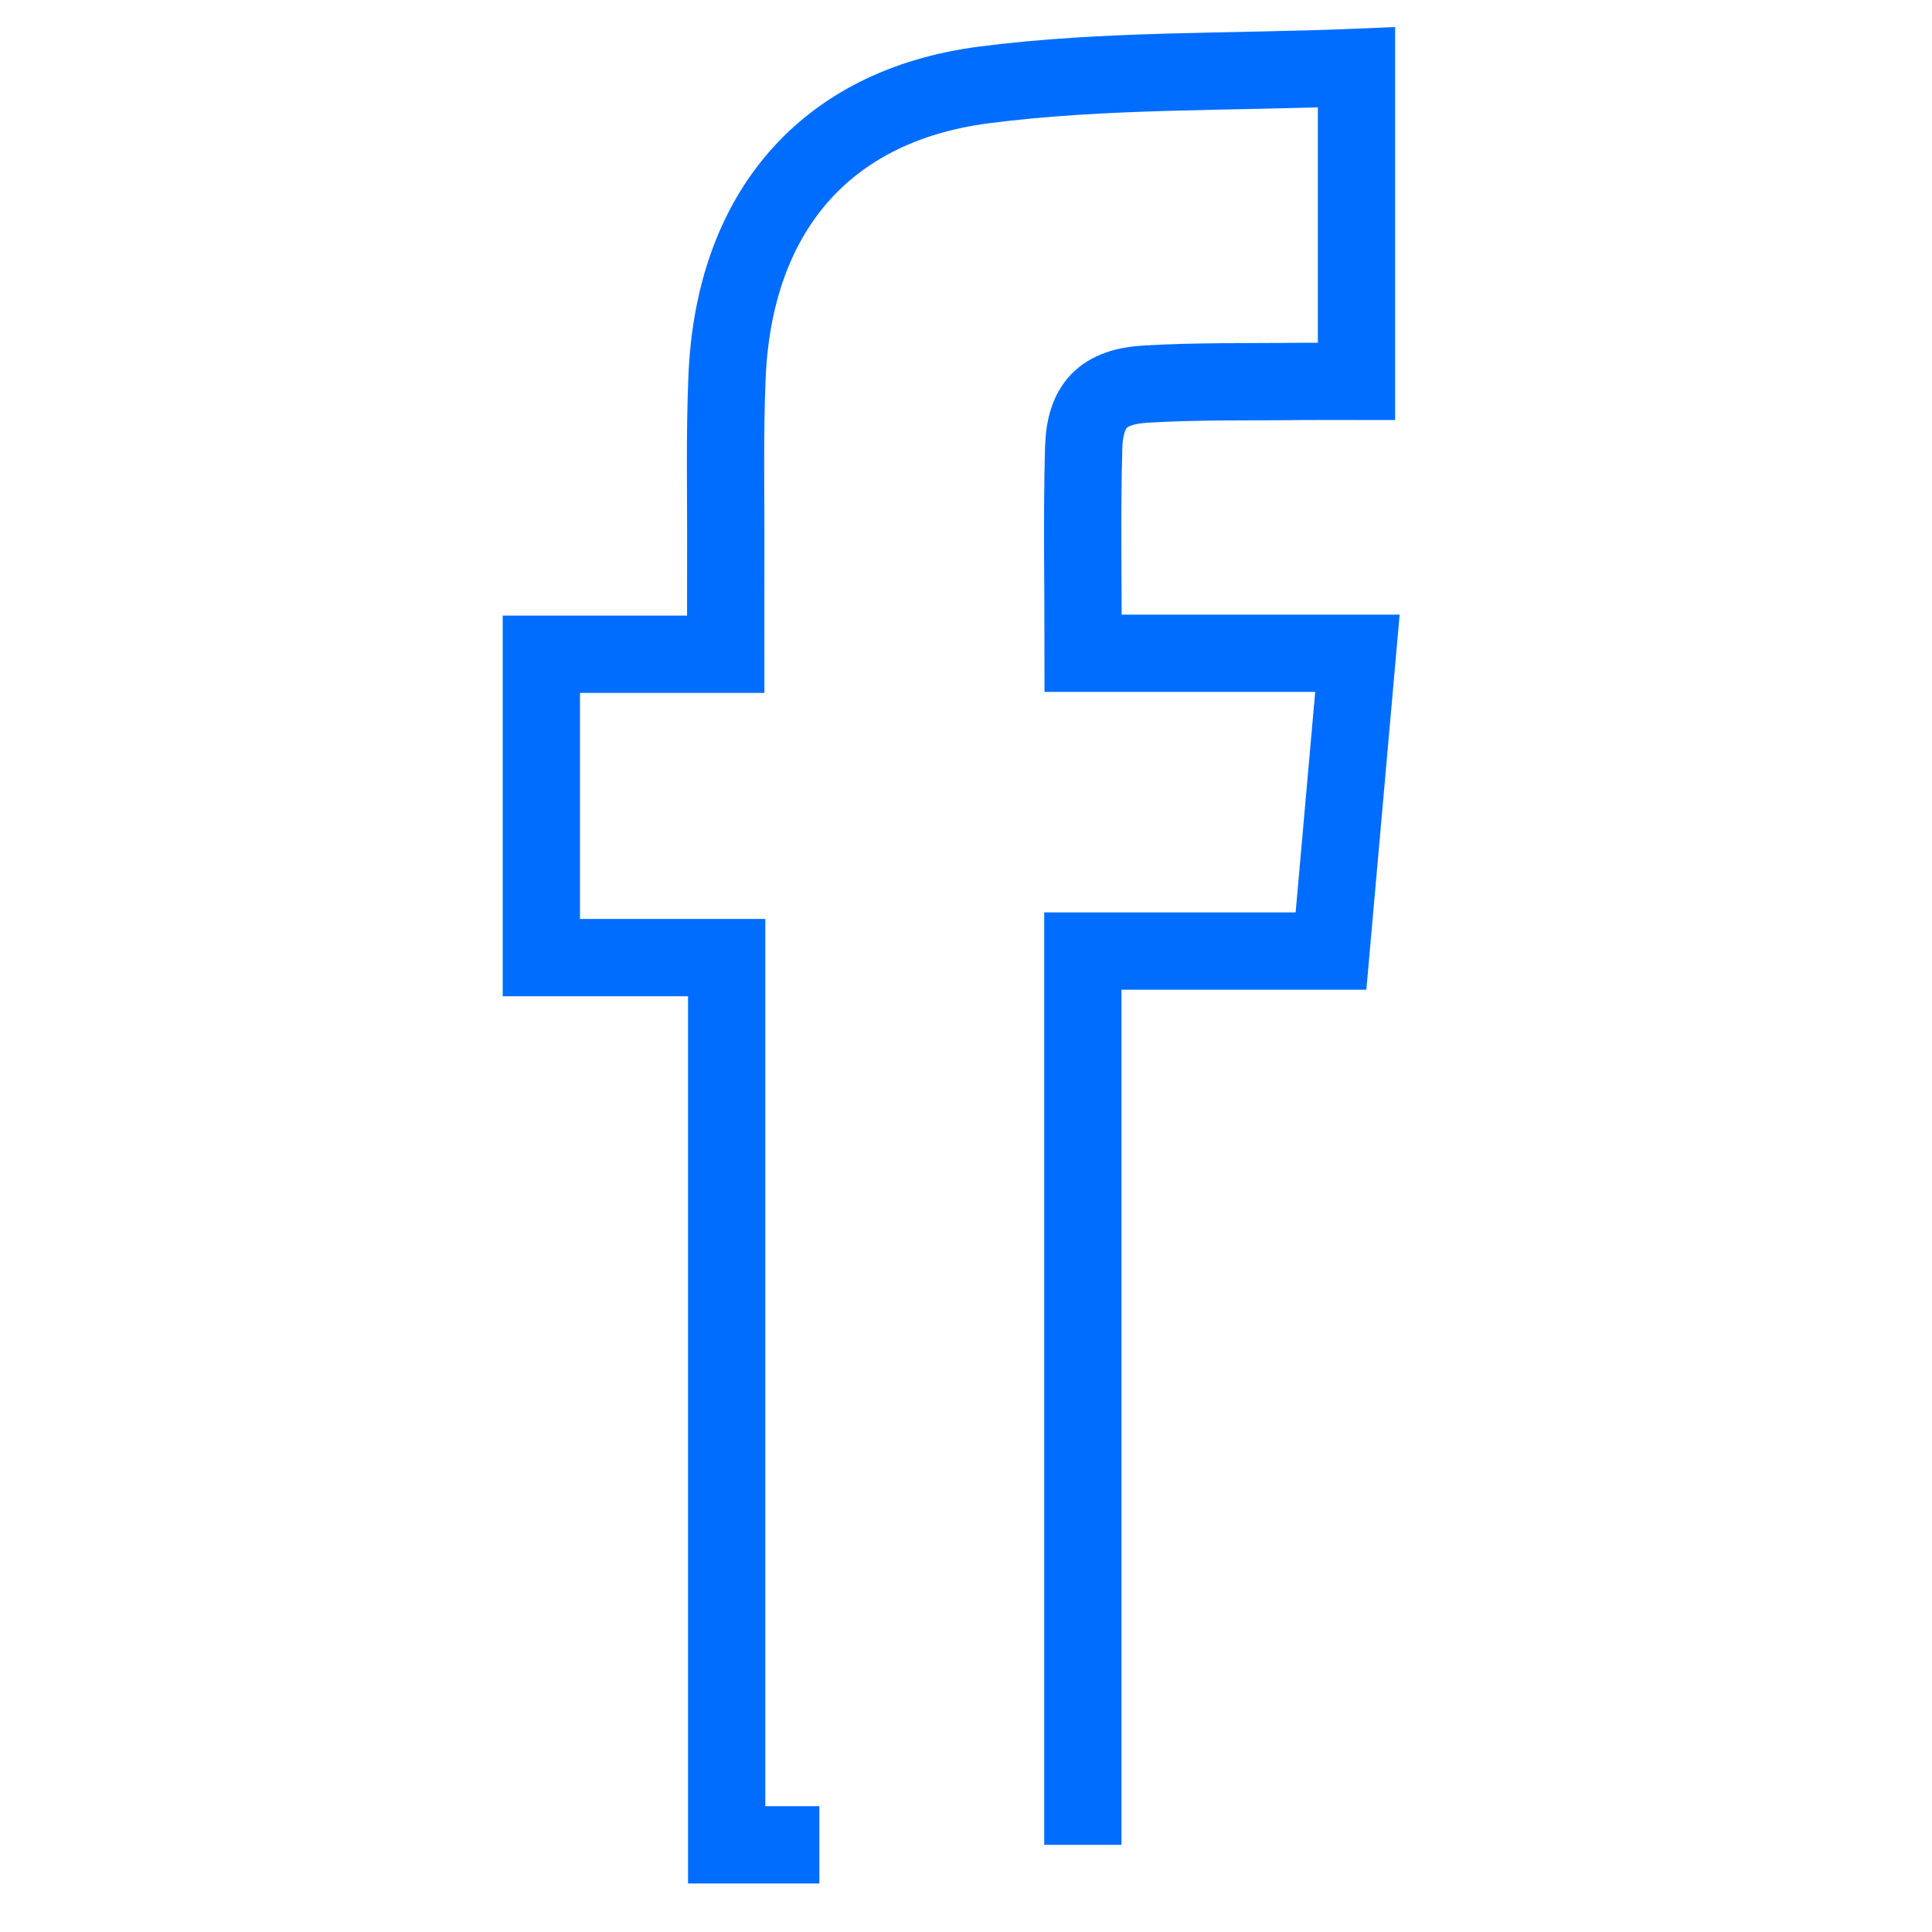
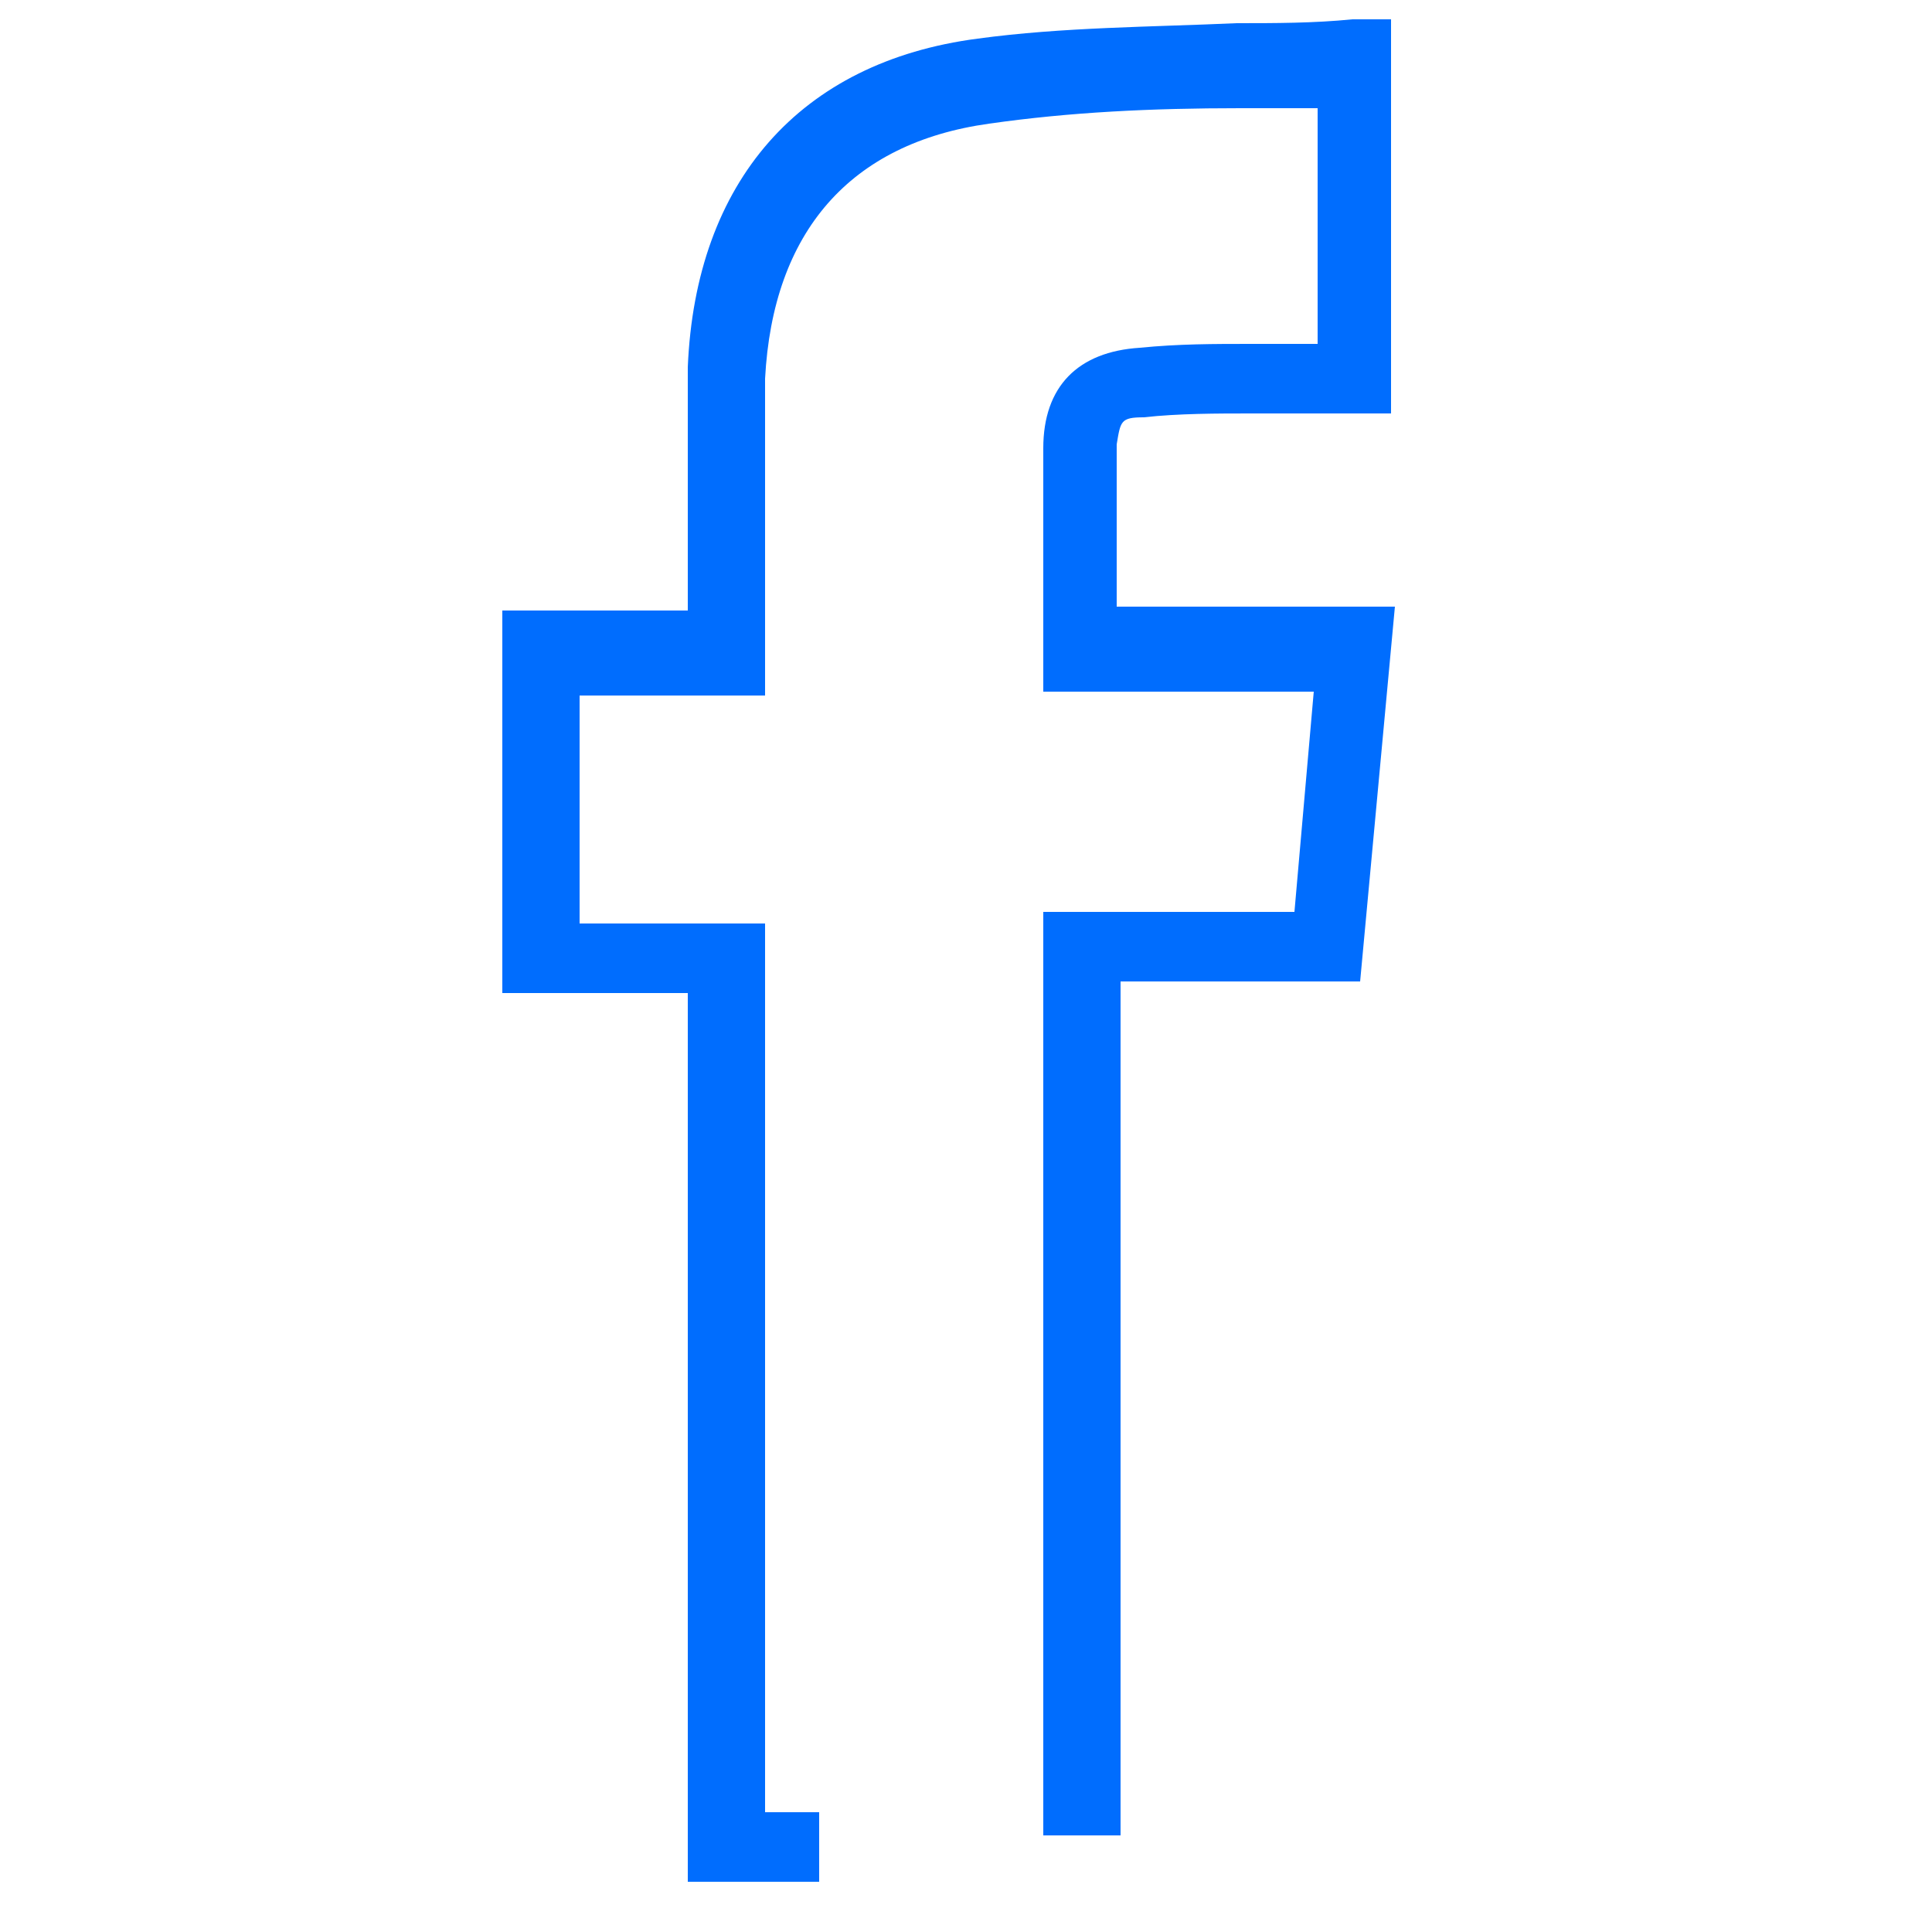
- <svg xmlns="http://www.w3.org/2000/svg" version="1.1" id="Layer_1" x="0px" y="0px" viewBox="0 0 50 50" enable-background="new 0 0 50 50" xml:space="preserve">
+ <svg xmlns="http://www.w3.org/2000/svg" version="1.1" id="Layer_1" x="0px" y="0px" viewBox="0 0 50 50" style="enable-background:new 0 0 50 50;" xml:space="preserve">
+   <style type="text/css">
+ 	.st0{fill:#006DFE;}
+ </style>
  <g>
-     <path fill-rule="evenodd" clip-rule="evenodd" fill="none" stroke="#006dfe" stroke-width="2" stroke-miterlimit="10" d="   M21.205,47.744c-0.796,0-1.594,0-2.399,0c0-7.628,0-15.246,0-22.961c-1.625,0-3.175,0-4.796,0c0-2.655,0-5.212,0-7.851   c1.559,0,3.112,0,4.772,0c0-0.912-0.002-1.744,0-2.575c0.007-1.537-0.032-3.077,0.034-4.611c0.18-4.199,2.49-7.009,6.65-7.548   c3.143-0.407,6.351-0.319,9.64-0.455c0,2.831,0,5.401,0,8.128c-0.502,0-0.979-0.005-1.459,0c-1.332,0.017-2.669-0.011-3.998,0.07   c-1.109,0.068-1.571,0.548-1.604,1.659c-0.048,1.735-0.013,3.473-0.013,5.307c2.368,0,4.702,0,7.098,0   c-0.231,2.603-0.453,5.103-0.684,7.706c-2.146,0-4.245,0-6.422,0c0,7.755,0,15.402,0,23.131" />
+     <path class="st0" d="M21.2,48.7h-3.4v-23H13v-9.9h4.8l0-1.6c0-0.5,0-0.9,0-1.4c0-1.1,0-2.2,0-3.3c0.2-4.8,2.9-7.9,7.5-8.5   c2.2-0.3,4.5-0.3,6.7-0.4c1,0,2,0,3-0.1l1,0v10.2l-1.5,0c-0.3,0-0.6,0-0.9,0c-0.4,0-0.8,0-1.2,0c-0.9,0-1.9,0-2.8,0.1   c-0.6,0-0.6,0.1-0.7,0.7c0,1.2,0,2.4,0,3.6l0,0.6h7.2l-0.9,9.7H29v22.1h-2V23.6h6.5l0.5-5.7h-7l0-2.6c0-1.3,0-2.5,0-3.7   c0-1.6,0.9-2.5,2.5-2.6c1-0.1,1.9-0.1,2.9-0.1c0.4,0,0.8,0,1.2,0c0.2,0,0.3,0,0.5,0V2.8c-0.7,0-1.3,0-2,0c-2.3,0-4.4,0.1-6.5,0.4   C22,3.7,20,6,19.8,9.8c0,1,0,2.1,0,3.2c0,0.5,0,0.9,0,1.4l0,1.7l0,1.9H15v5.9h4.8v23h1.4V48.7z" />
  </g>
</svg>
